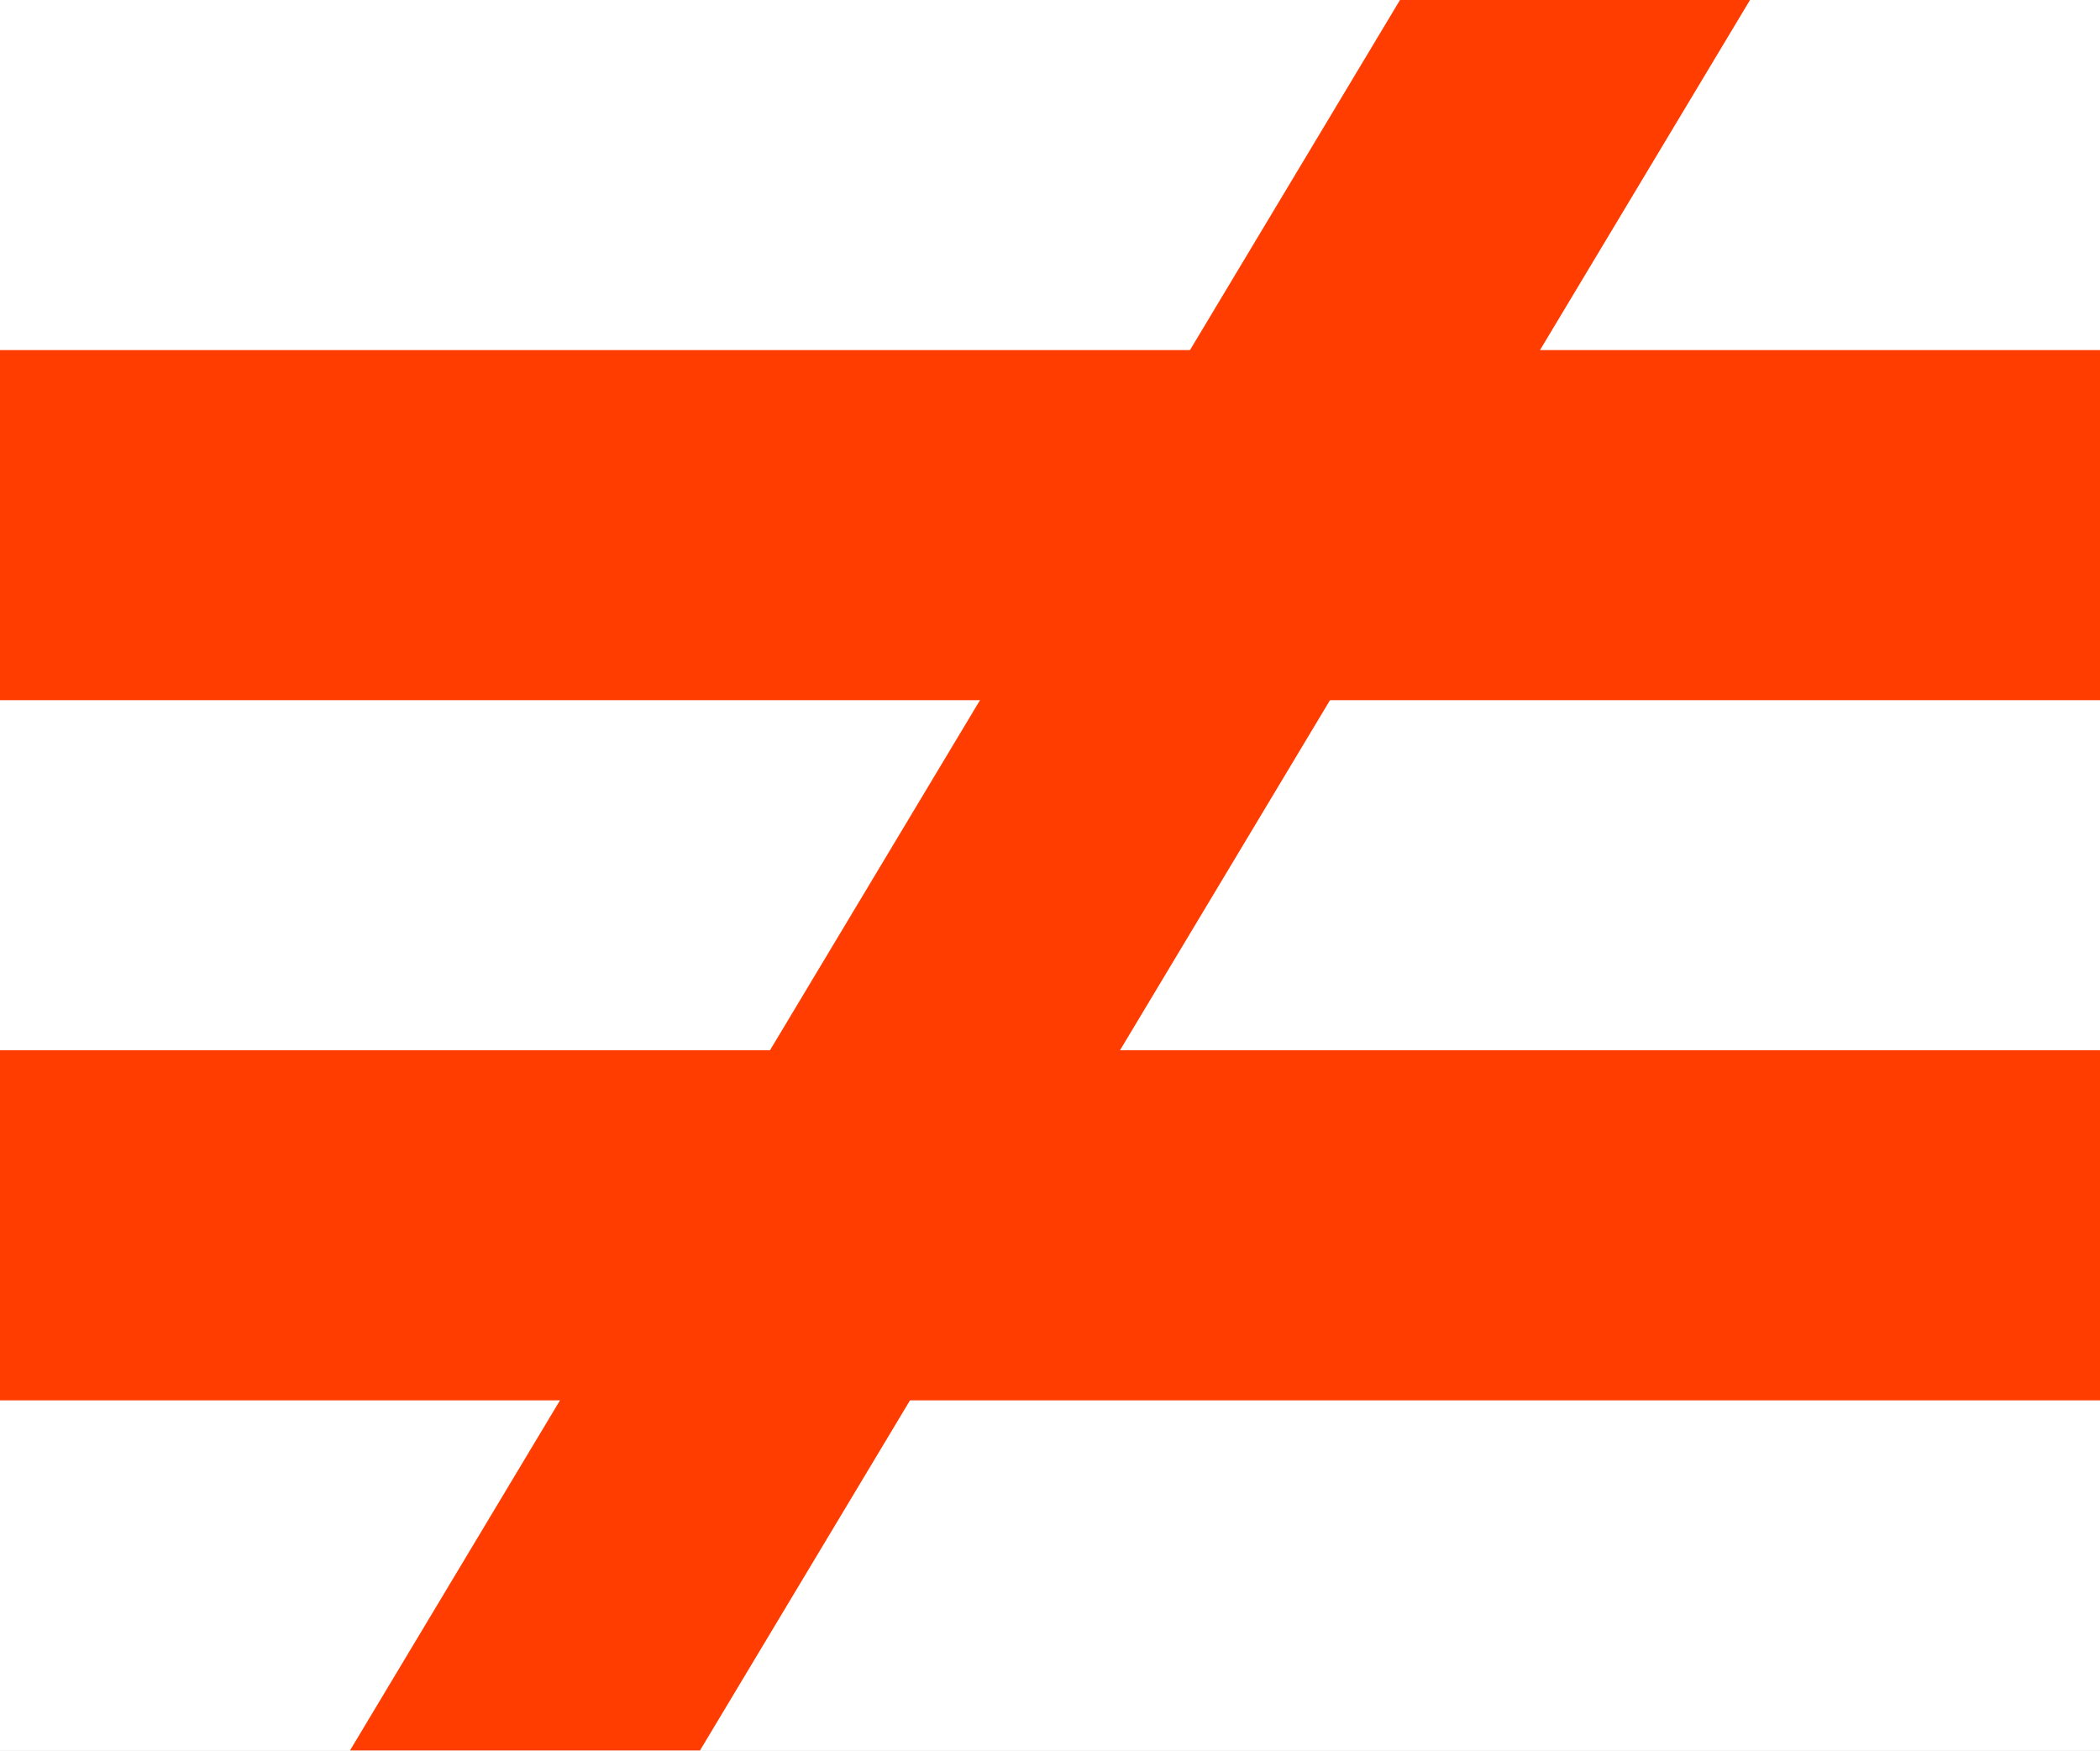
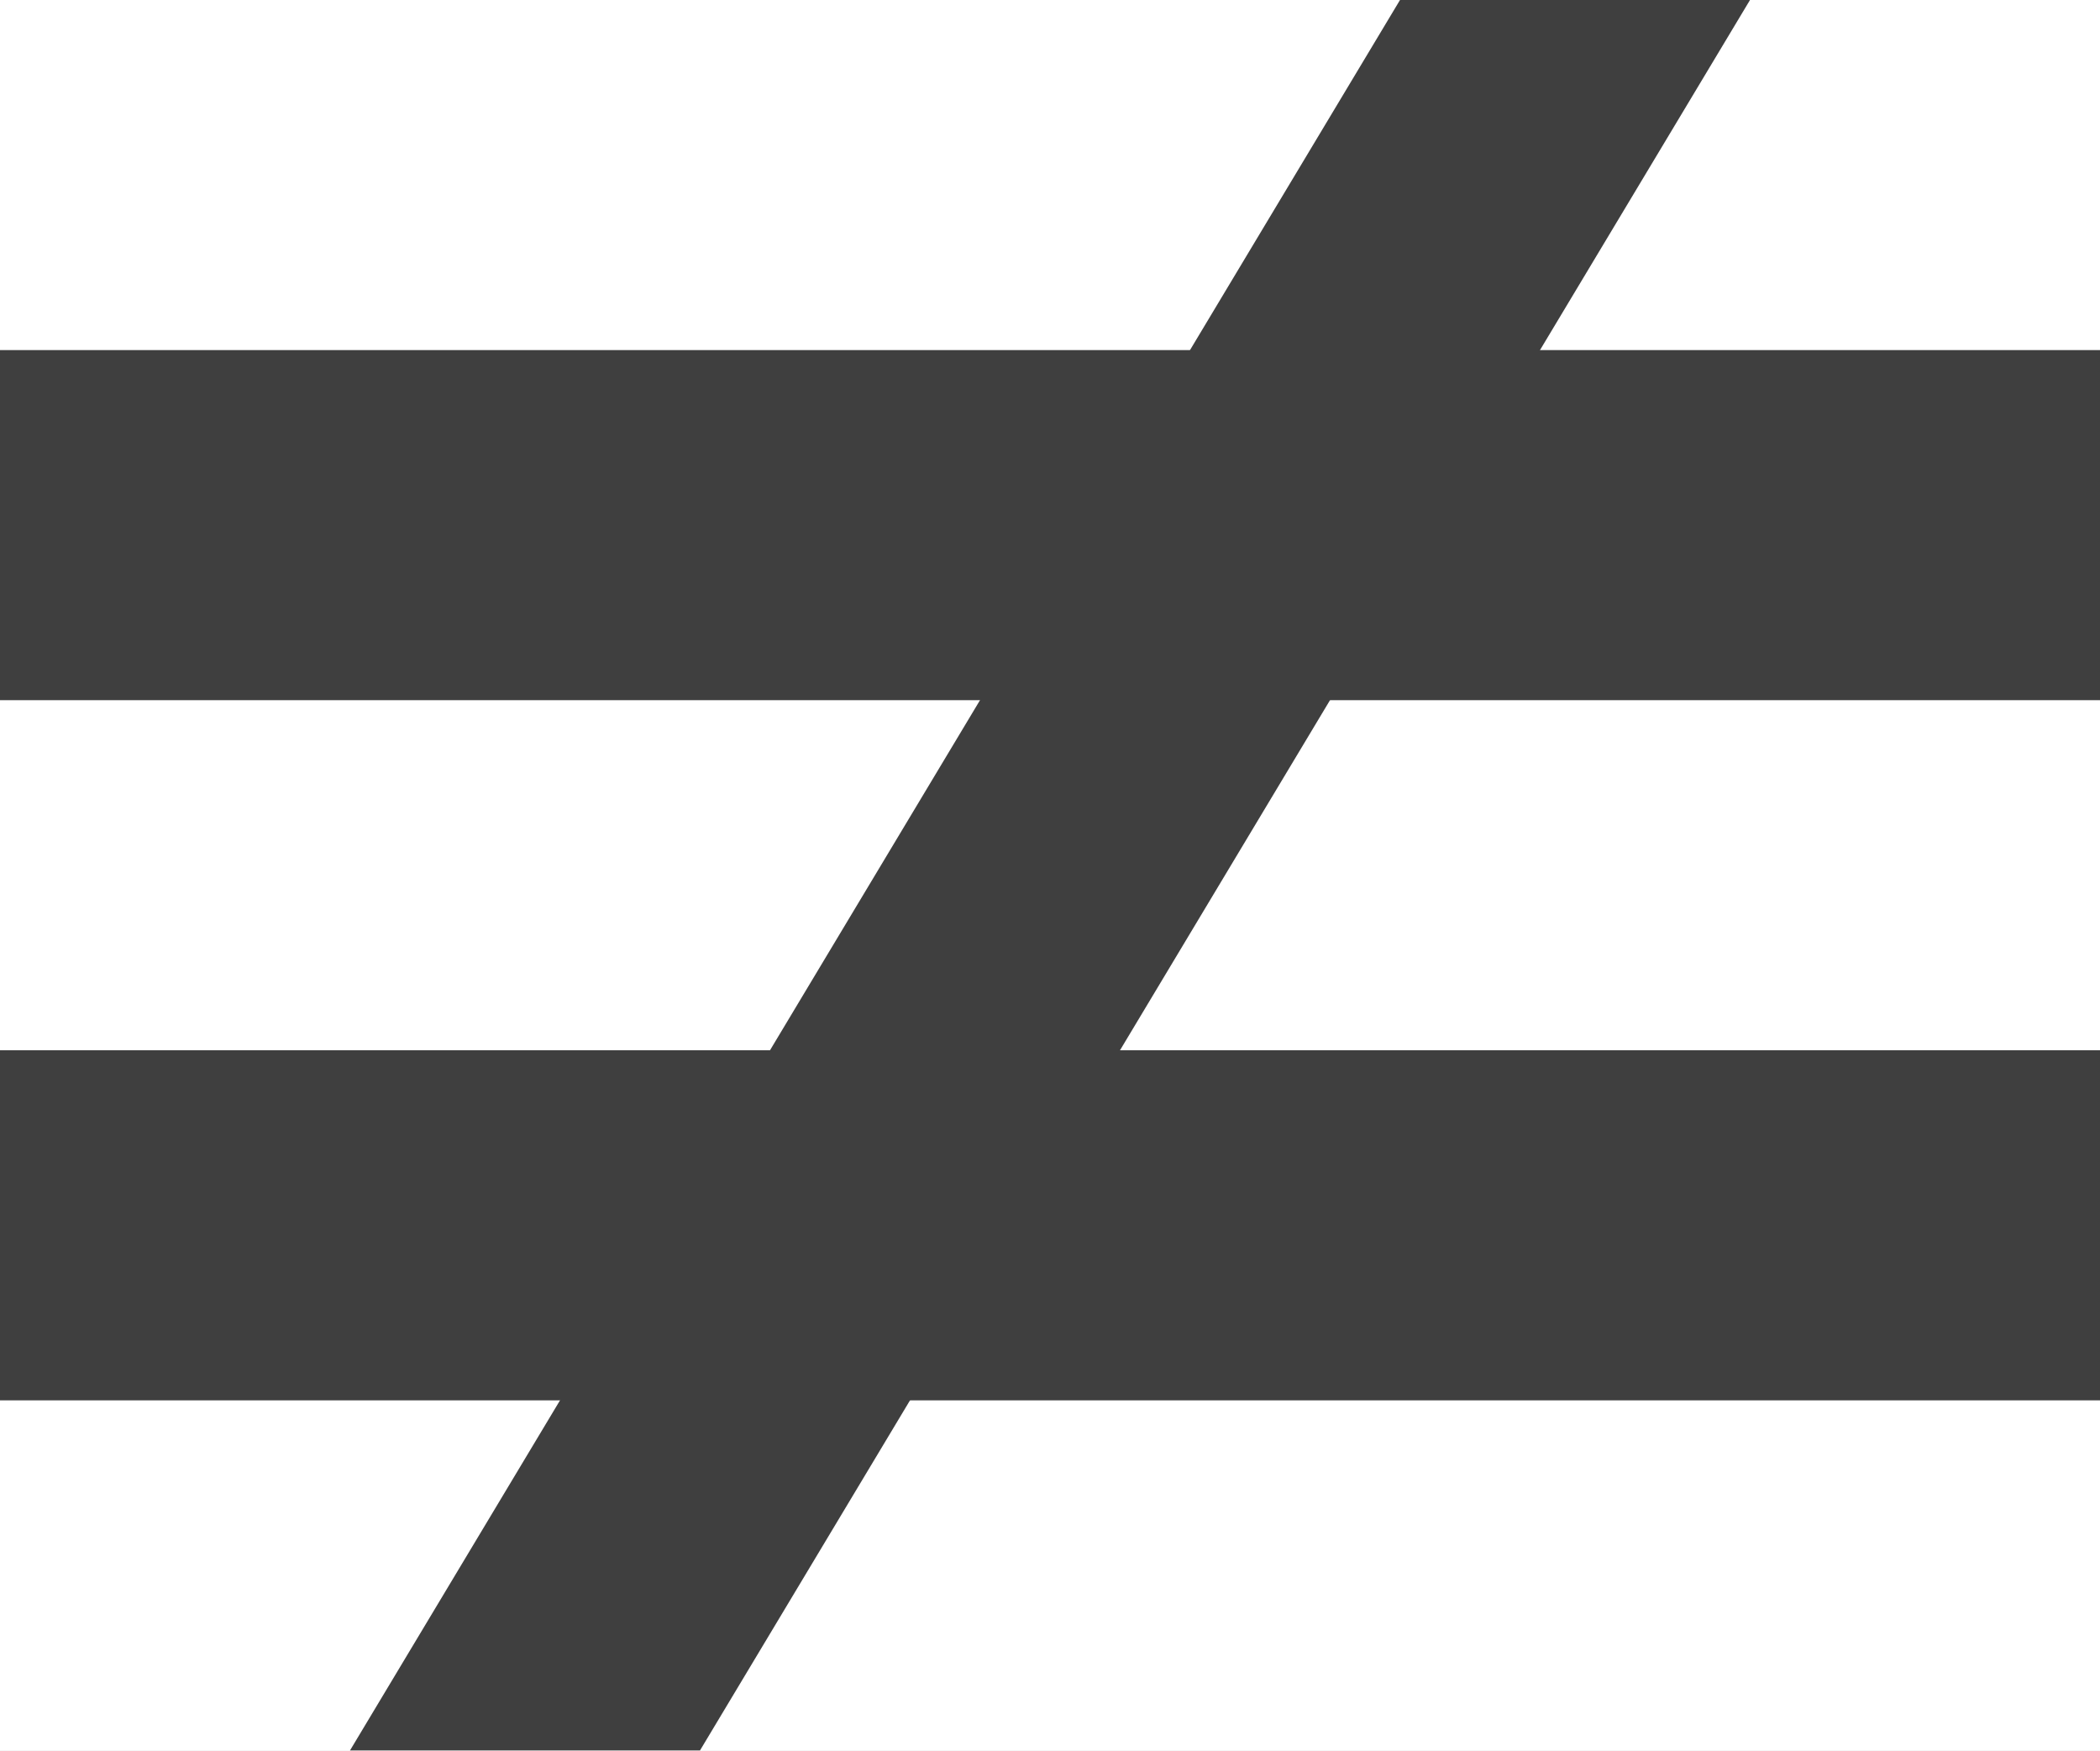
<svg xmlns="http://www.w3.org/2000/svg" width="6" height="5" viewBox="0 0 6 5" fill="none">
  <path d="M0 0H6V5H0V0Z" fill="white" />
-   <path d="M0 1H6V2H0V1Z" fill="#FF3D00" />
-   <path d="M0 3H6V4H0V3Z" fill="#FF3D00" />
-   <path d="M4 0L1 5H2L5 0H4Z" fill="#FF3D00" />
+   <path d="M0 1H6V2H0V1Z" fill="#3F3F3F" />
+   <path d="M0 3H6V4H0V3Z" fill="#3F3F3F" />
+   <path d="M4 0L1 5H2L5 0H4Z" fill="#3F3F3F" />
</svg>
